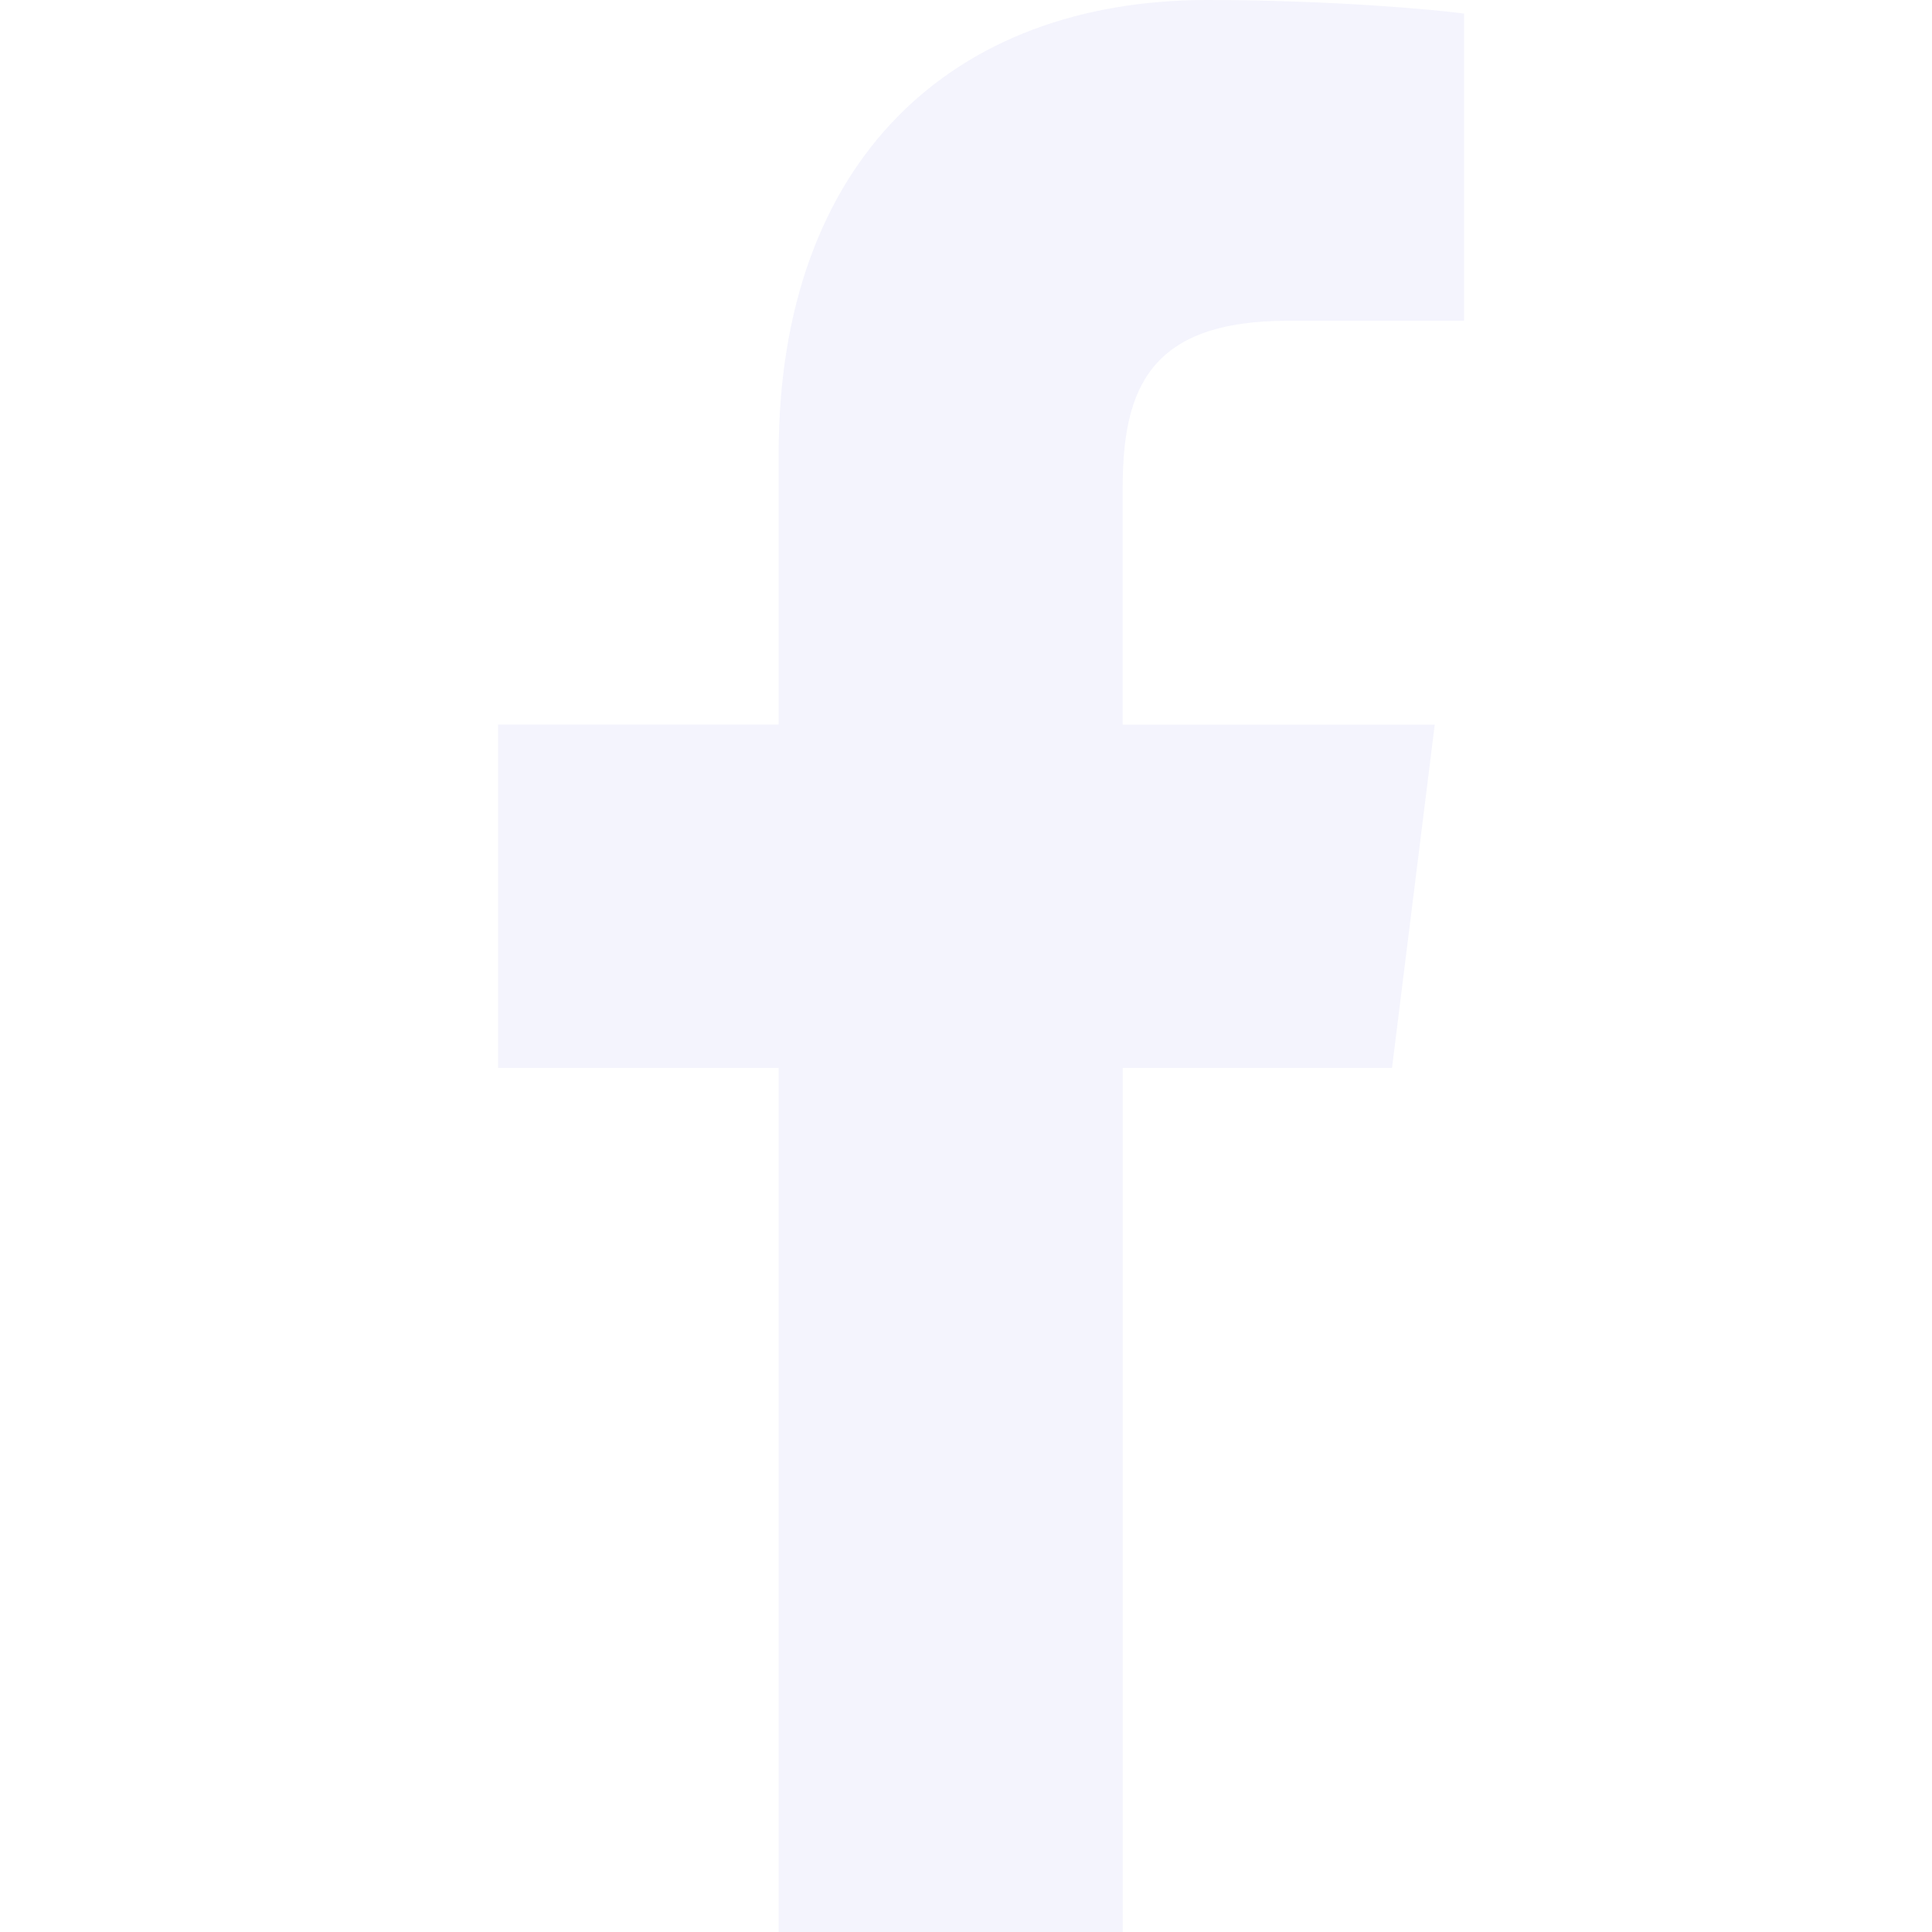
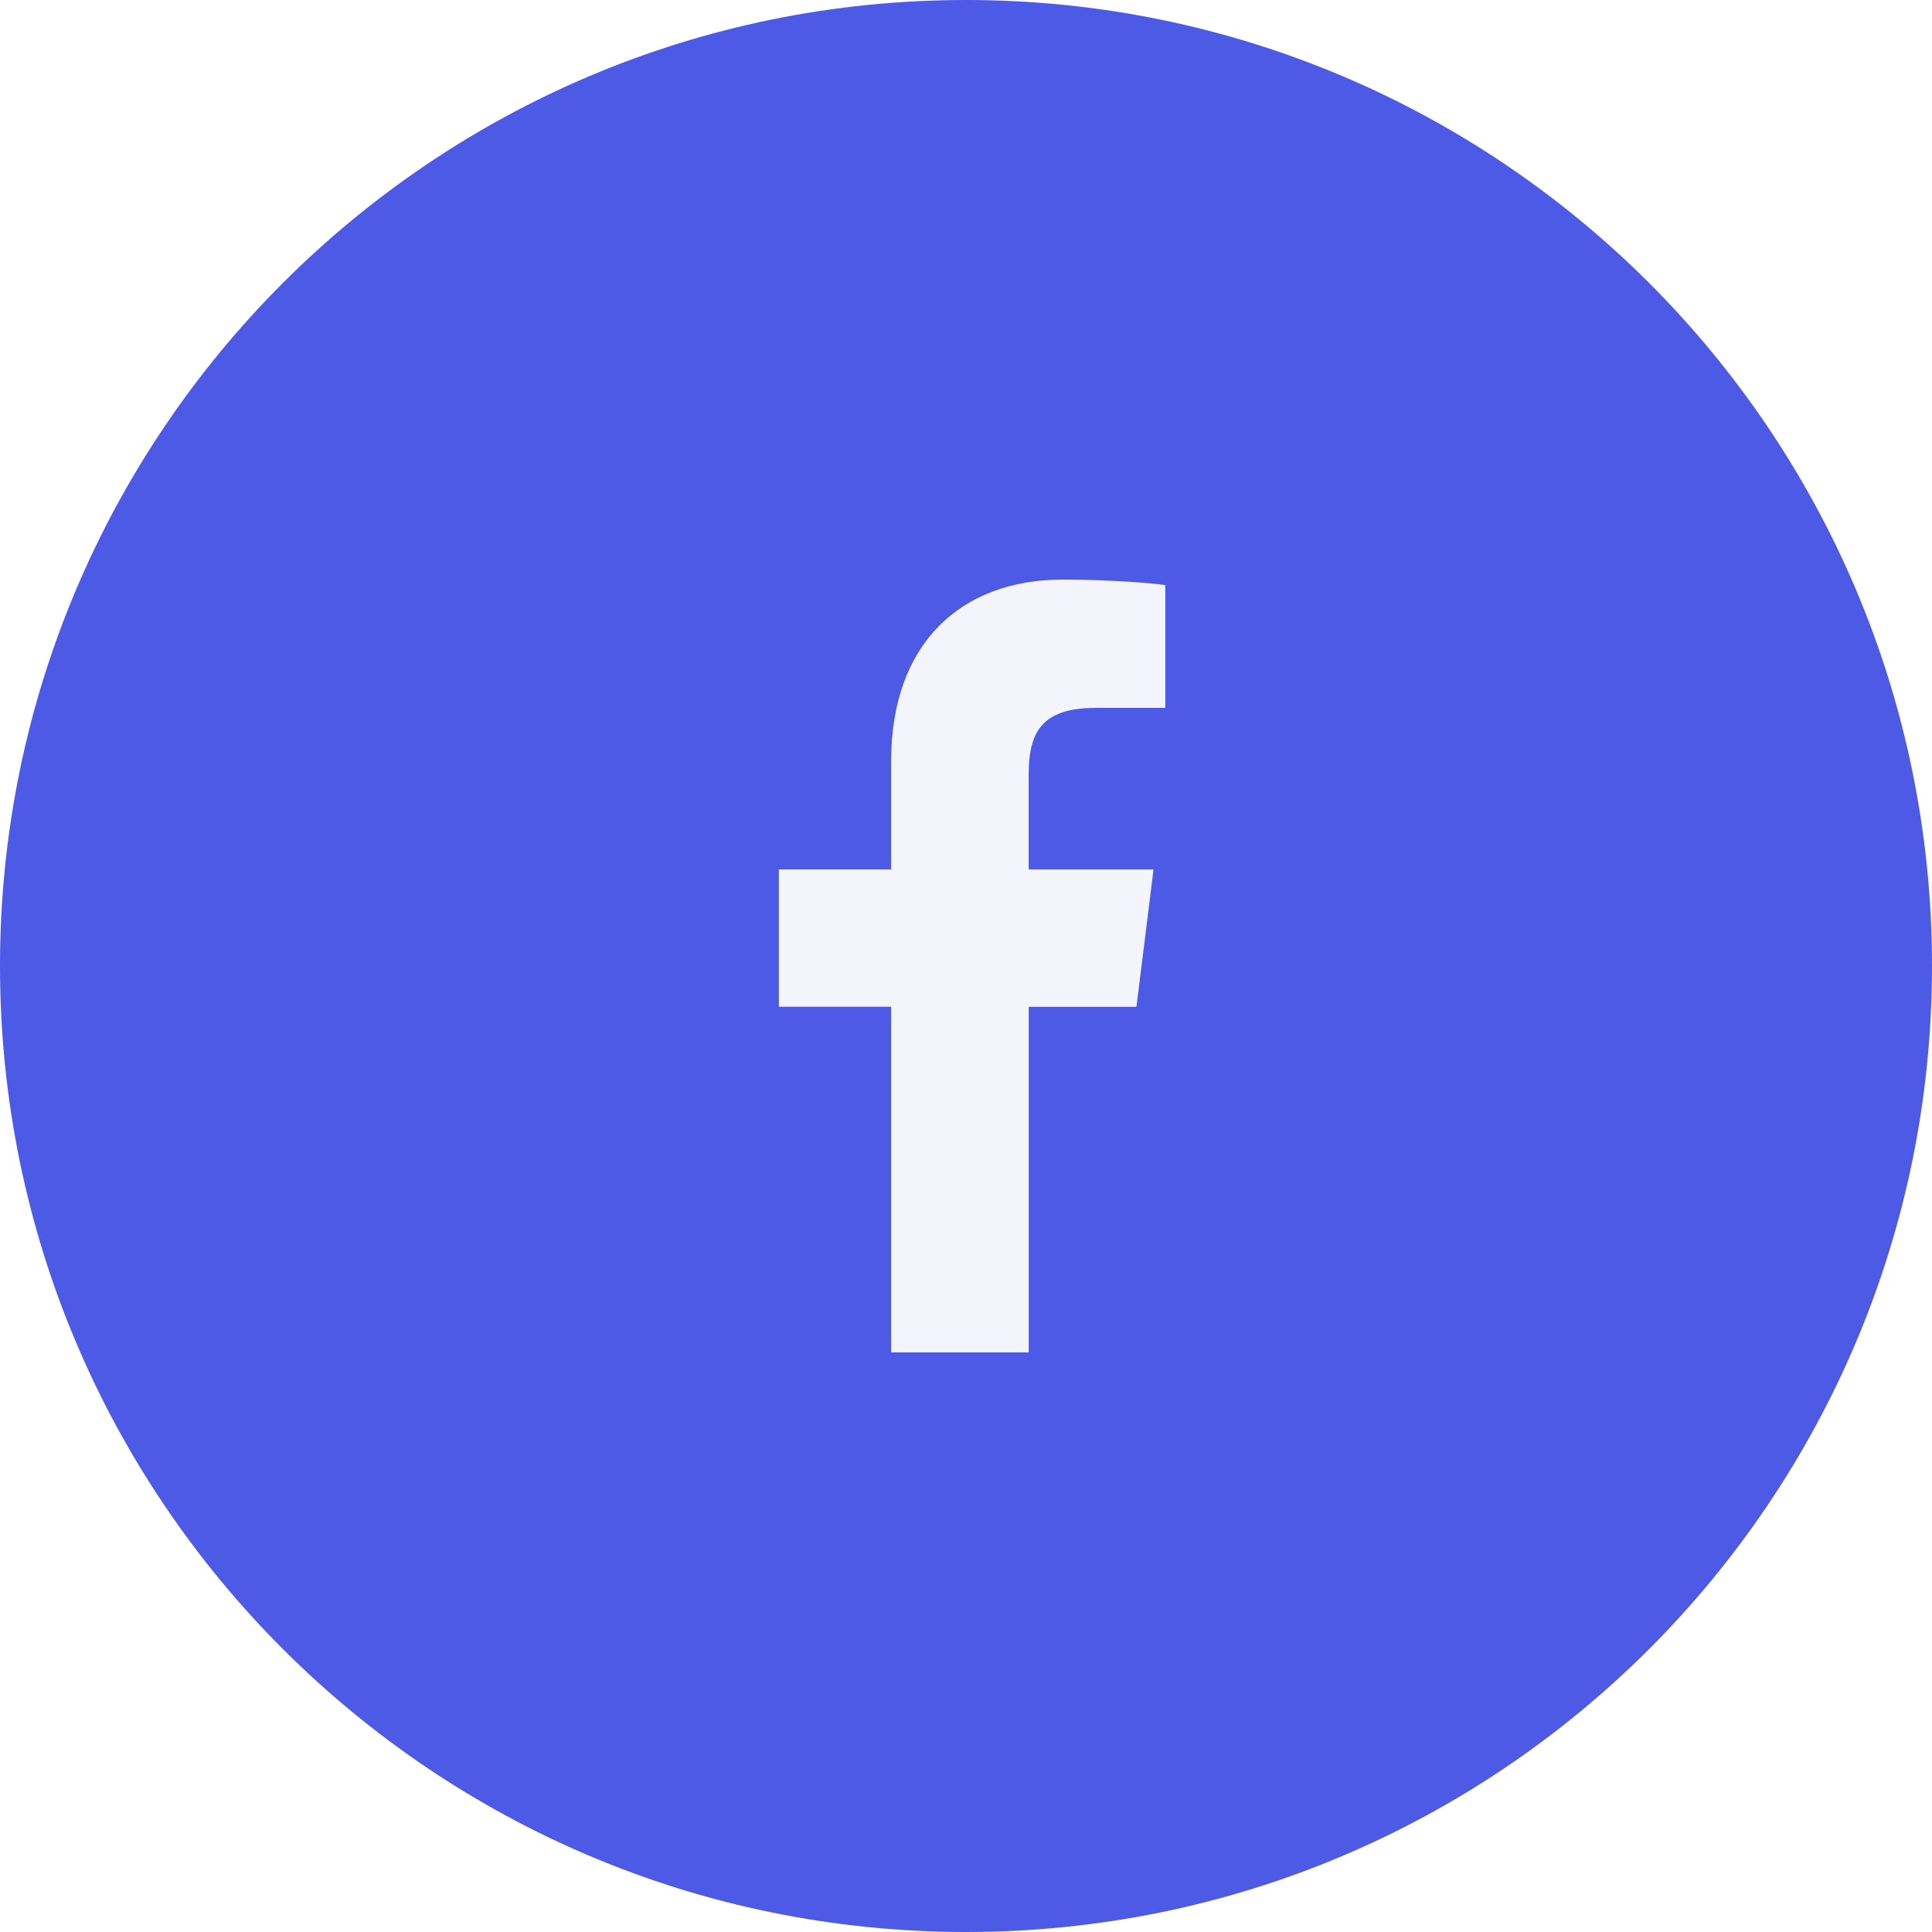
<svg xmlns="http://www.w3.org/2000/svg" version="1.1" width="32" height="32" viewBox="0 0 32 32">
-   <path fill="#f4f4fd" d="M21.329 5.313h2.921v-5.088c-0.504-0.069-2.237-0.225-4.256-0.225-4.212 0-7.097 2.649-7.097 7.519v4.481h-4.648v5.688h4.648v14.312h5.699v-14.311h4.46l0.708-5.688h-5.169v-3.919c0.001-1.644 0.444-2.769 2.735-2.769z" />
+   <path fill="#4d5ae5" d="M32 16c0 4.418-1.791 8.418-4.686 11.314s-6.895 4.686-11.314 4.686c-4.418 0-8.418-1.791-11.314-4.686s-4.686-6.895-4.686-11.314c0-4.418 1.791-8.418 4.686-11.314s6.895-4.686 11.314-4.686c4.418 0 8.418 1.791 11.314 4.686s4.686 6.895 4.686 11.314z" />
+   <path fill="#f4f4fd" d="M18.132 11.725h1.169v-2.035c-0.202-0.028-0.895-0.090-1.702-0.090-1.685 0-2.839 1.060-2.839 3.008v1.792h-1.859v2.275h1.859v5.725h2.279v-5.724h1.784l0.283-2.275h-2.068v-1.567c0-0.658 0.178-1.108 1.094-1.108z" />
</svg>
